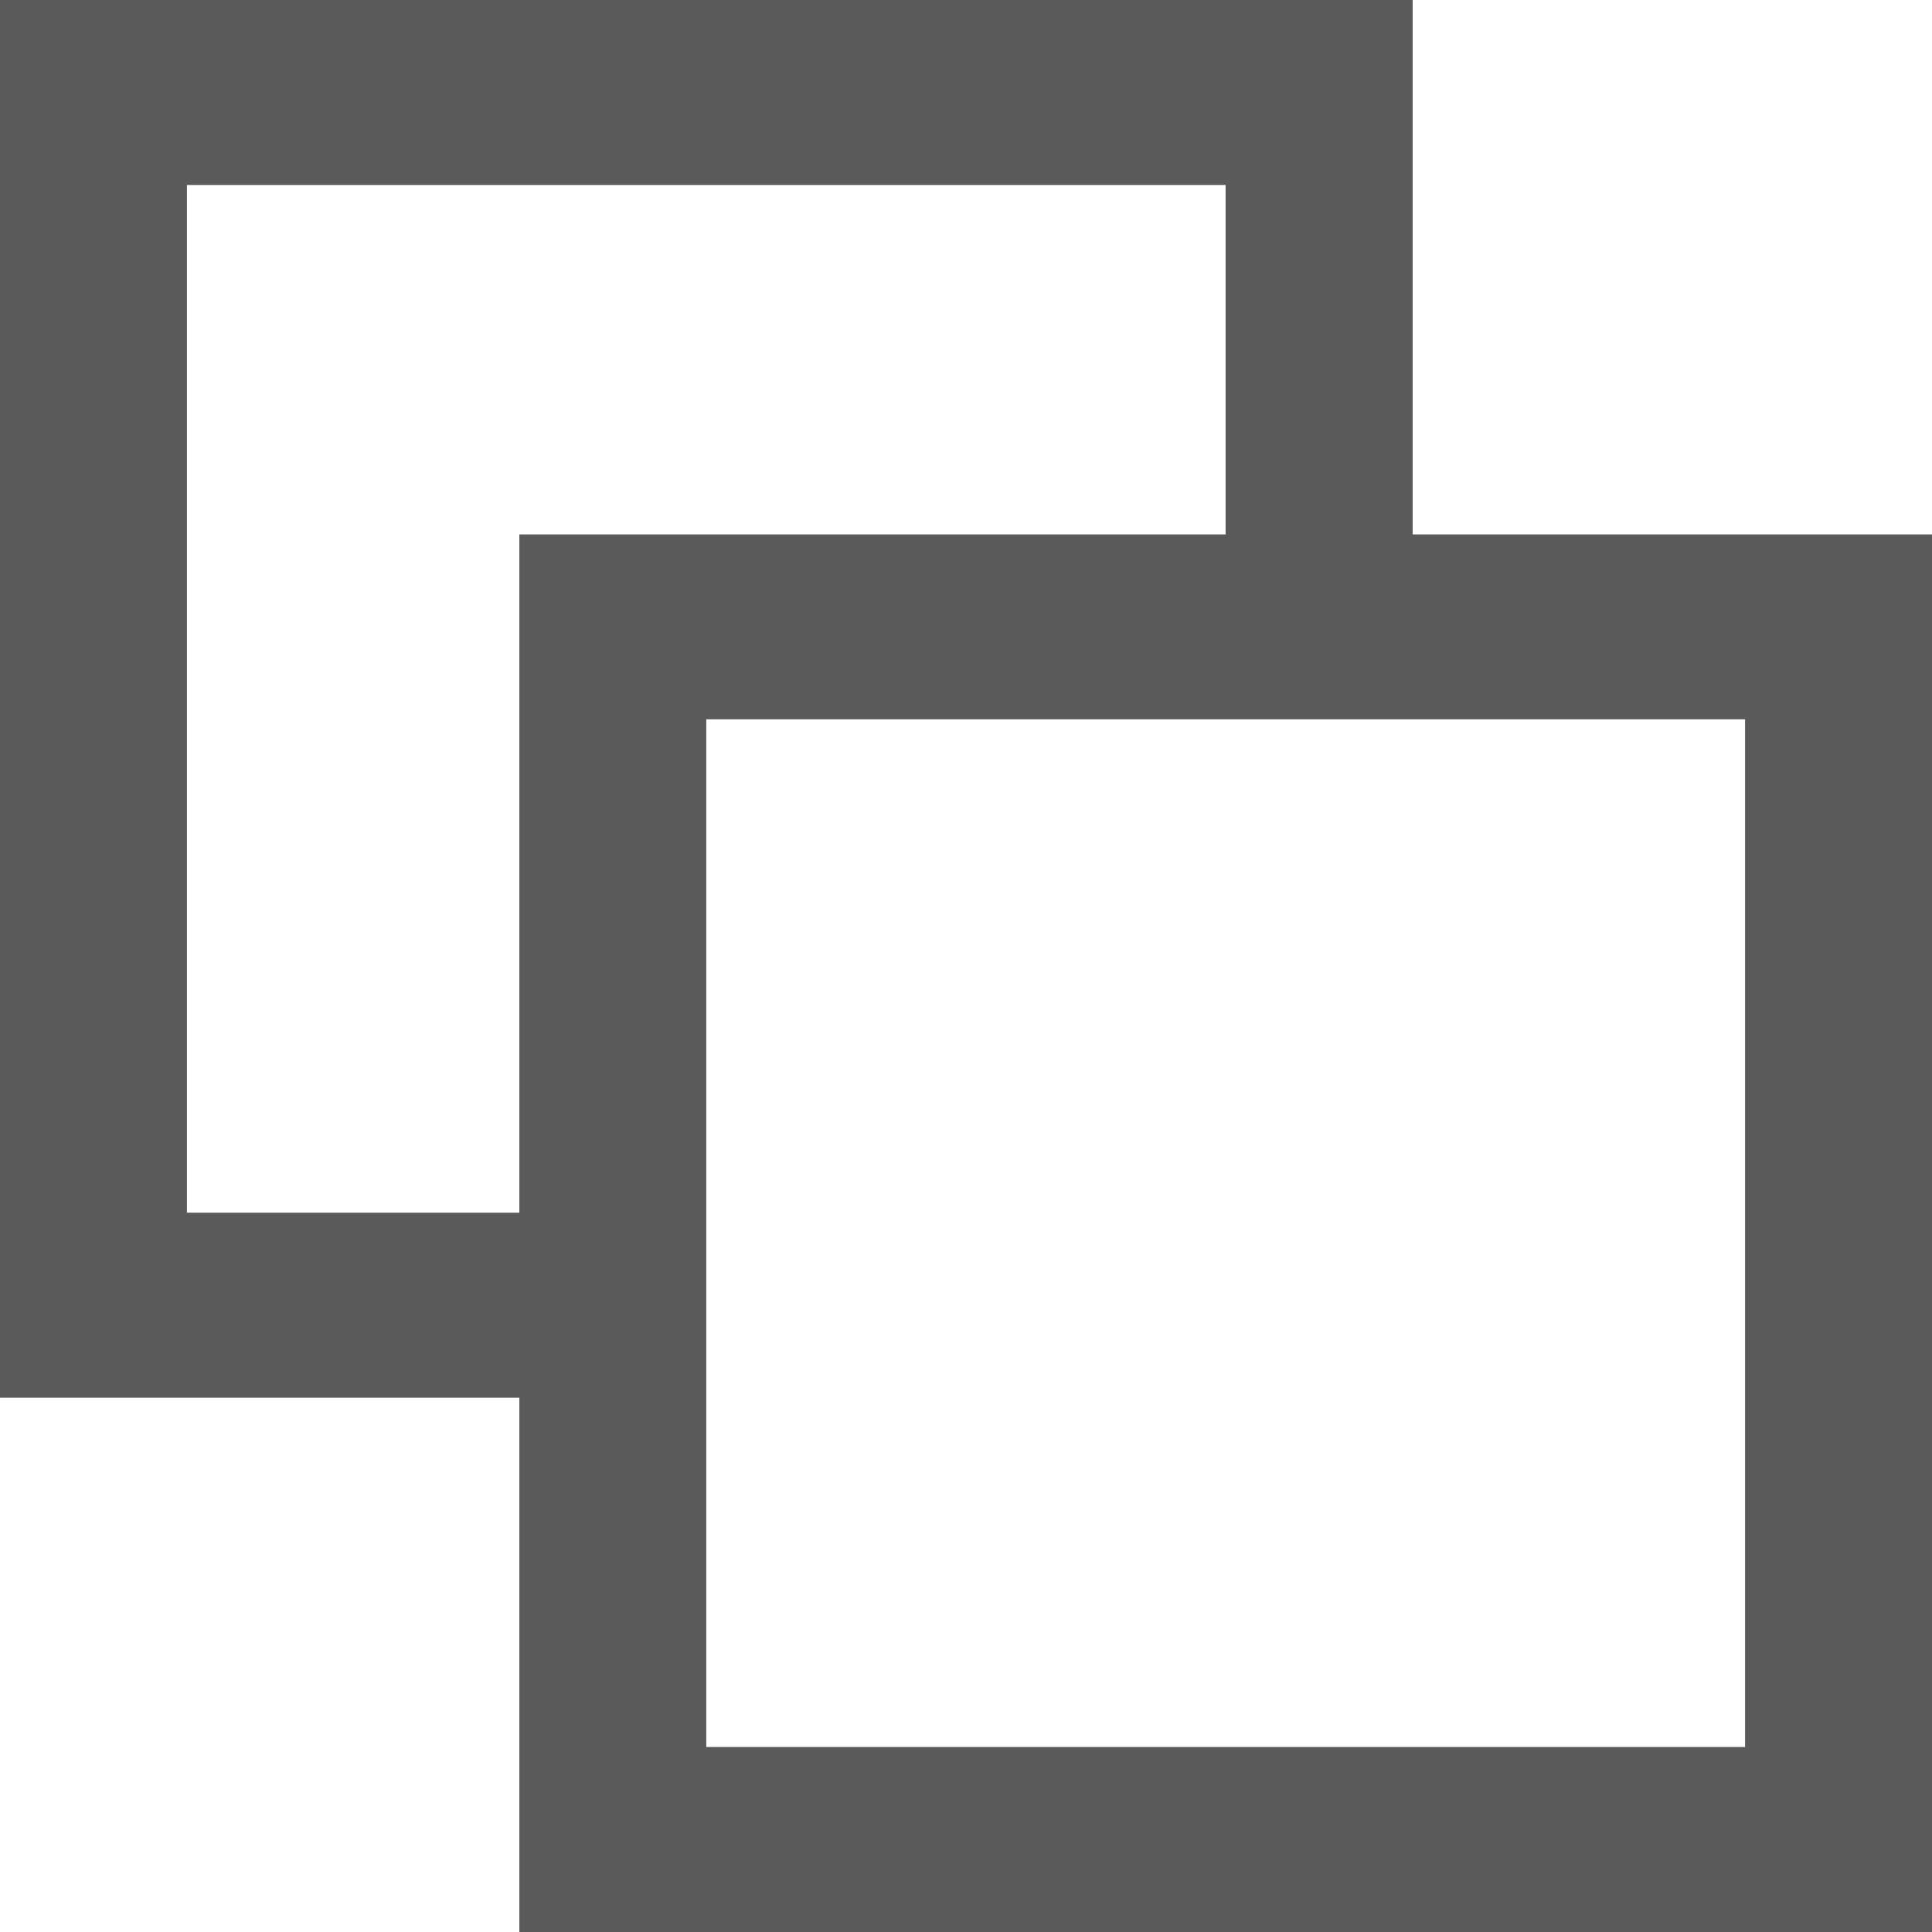
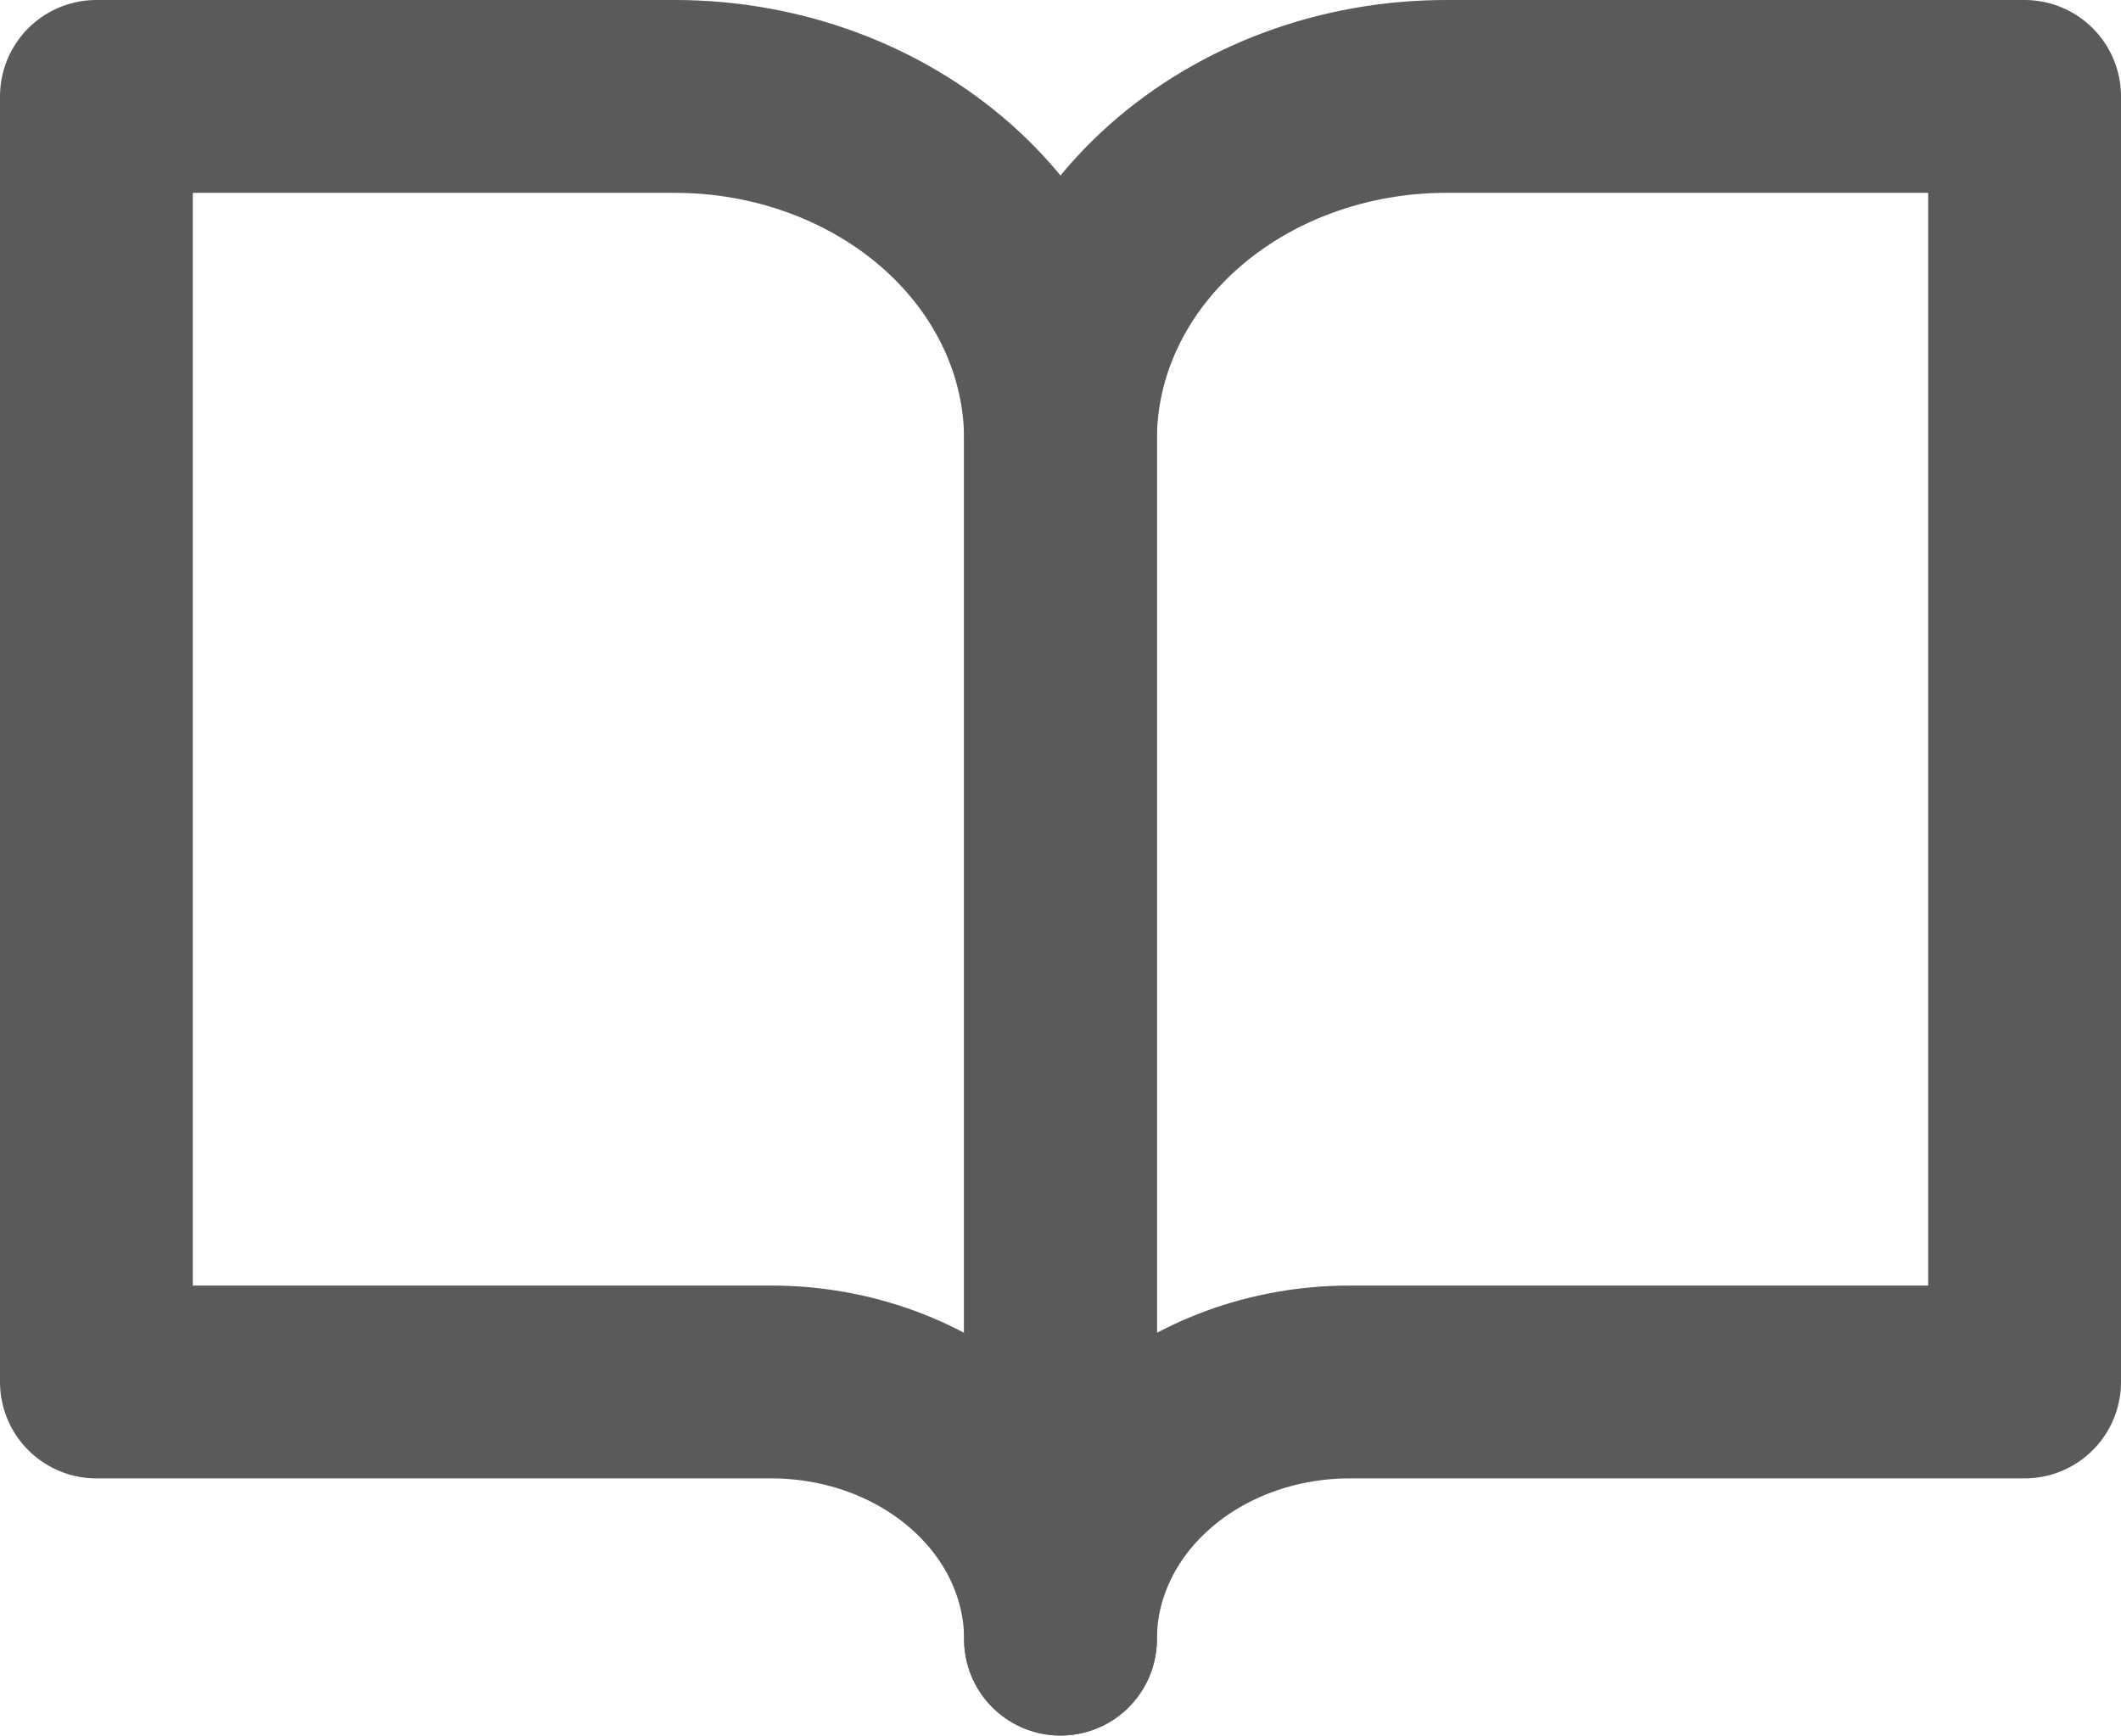
- <svg xmlns="http://www.w3.org/2000/svg" width="16" height="16" viewBox="0 0 16 16" fill="none">
-   <path fill-rule="evenodd" clip-rule="evenodd" d="M11.699 0H0V11.575H4.301L4.301 16H16V4.426H11.699V0ZM10.15 4.426V1.532H1.548V10.043H4.301L4.301 4.426H10.15ZM5.849 14.468V5.957H14.452V14.468H5.849Z" fill="#5A5A5A" />
+ <svg xmlns="http://www.w3.org/2000/svg" width="22" height="18" viewBox="0 0 22 18" fill="none">
+   <g id="Group 34">
+     <path id="Vector" d="M1 1H7C8.061 1 9.078 1.375 9.828 2.041C10.579 2.708 11 3.613 11 4.556V17C11 16.293 10.684 15.614 10.121 15.114C9.559 14.614 8.796 14.333 8 14.333H1V1Z" stroke="#5A5A5A" stroke-width="2" stroke-linecap="round" stroke-linejoin="round" />
+     <path id="Vector_2" d="M21 1H15C13.939 1 12.922 1.375 12.172 2.041C11.421 2.708 11 3.613 11 4.556V17C11 16.293 11.316 15.614 11.879 15.114C12.441 14.614 13.204 14.333 14 14.333H21V1Z" stroke="#5A5A5A" stroke-width="2" stroke-linecap="round" stroke-linejoin="round" />
+   </g>
</svg>
